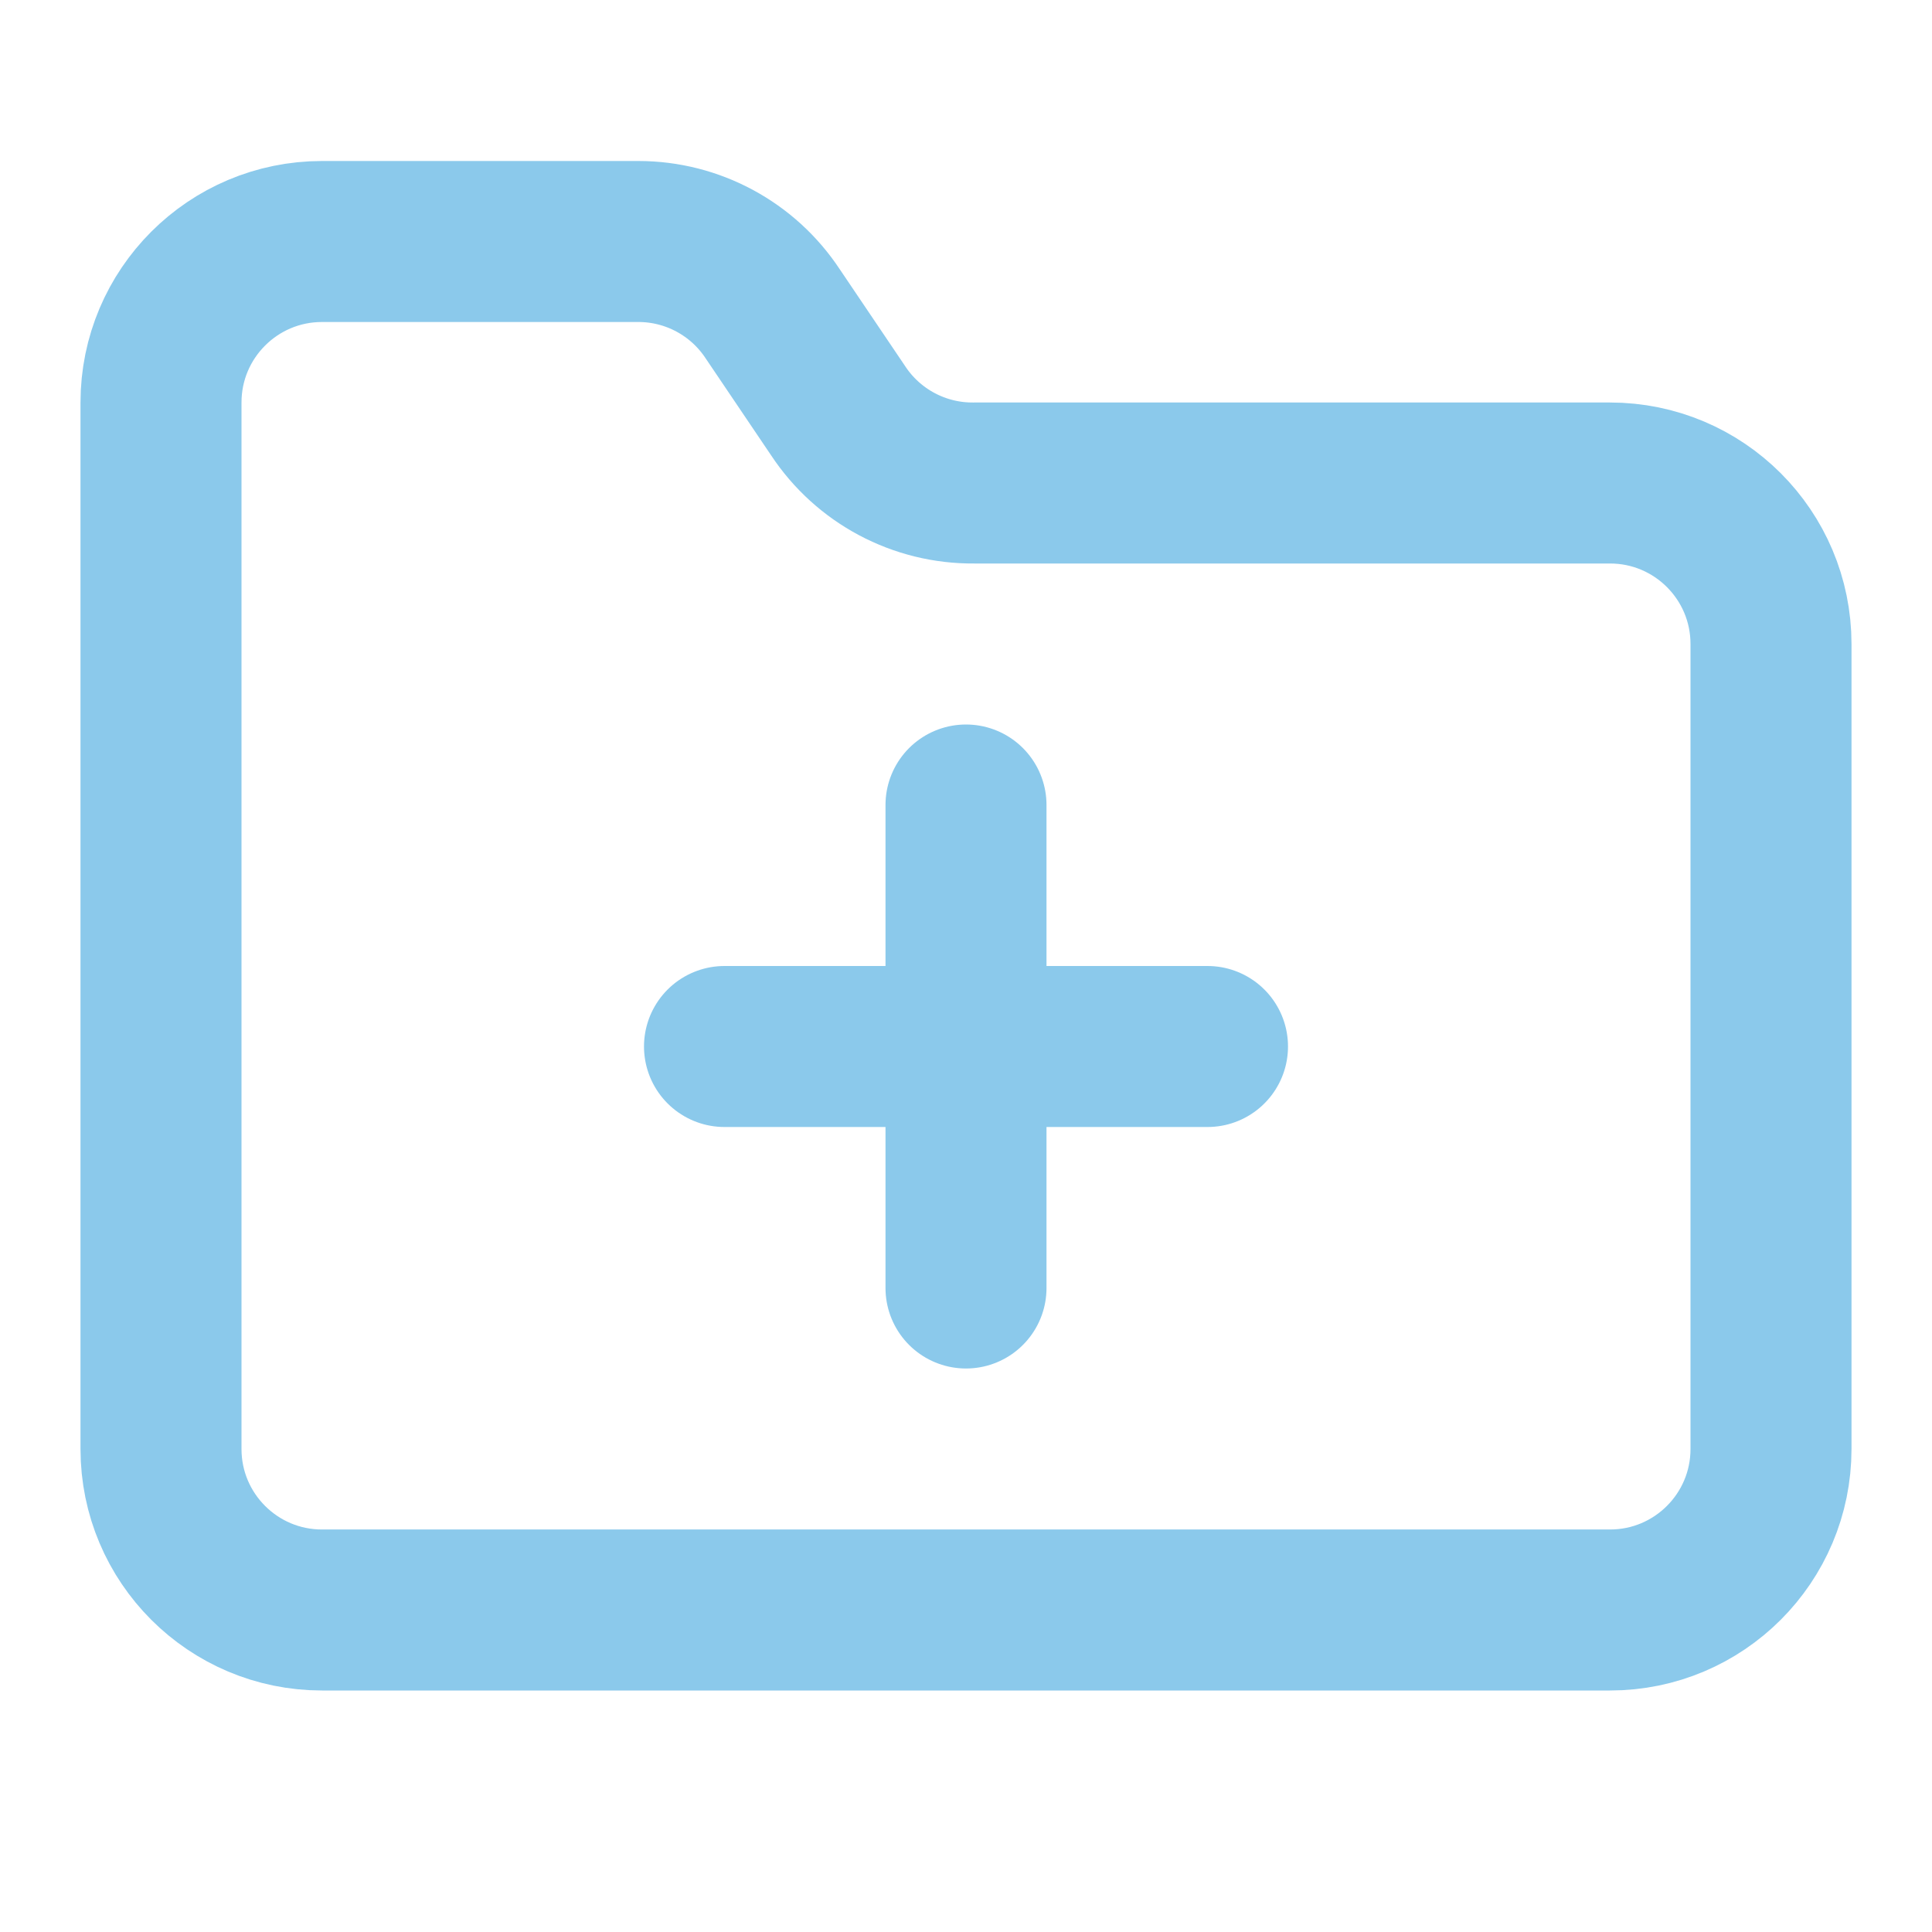
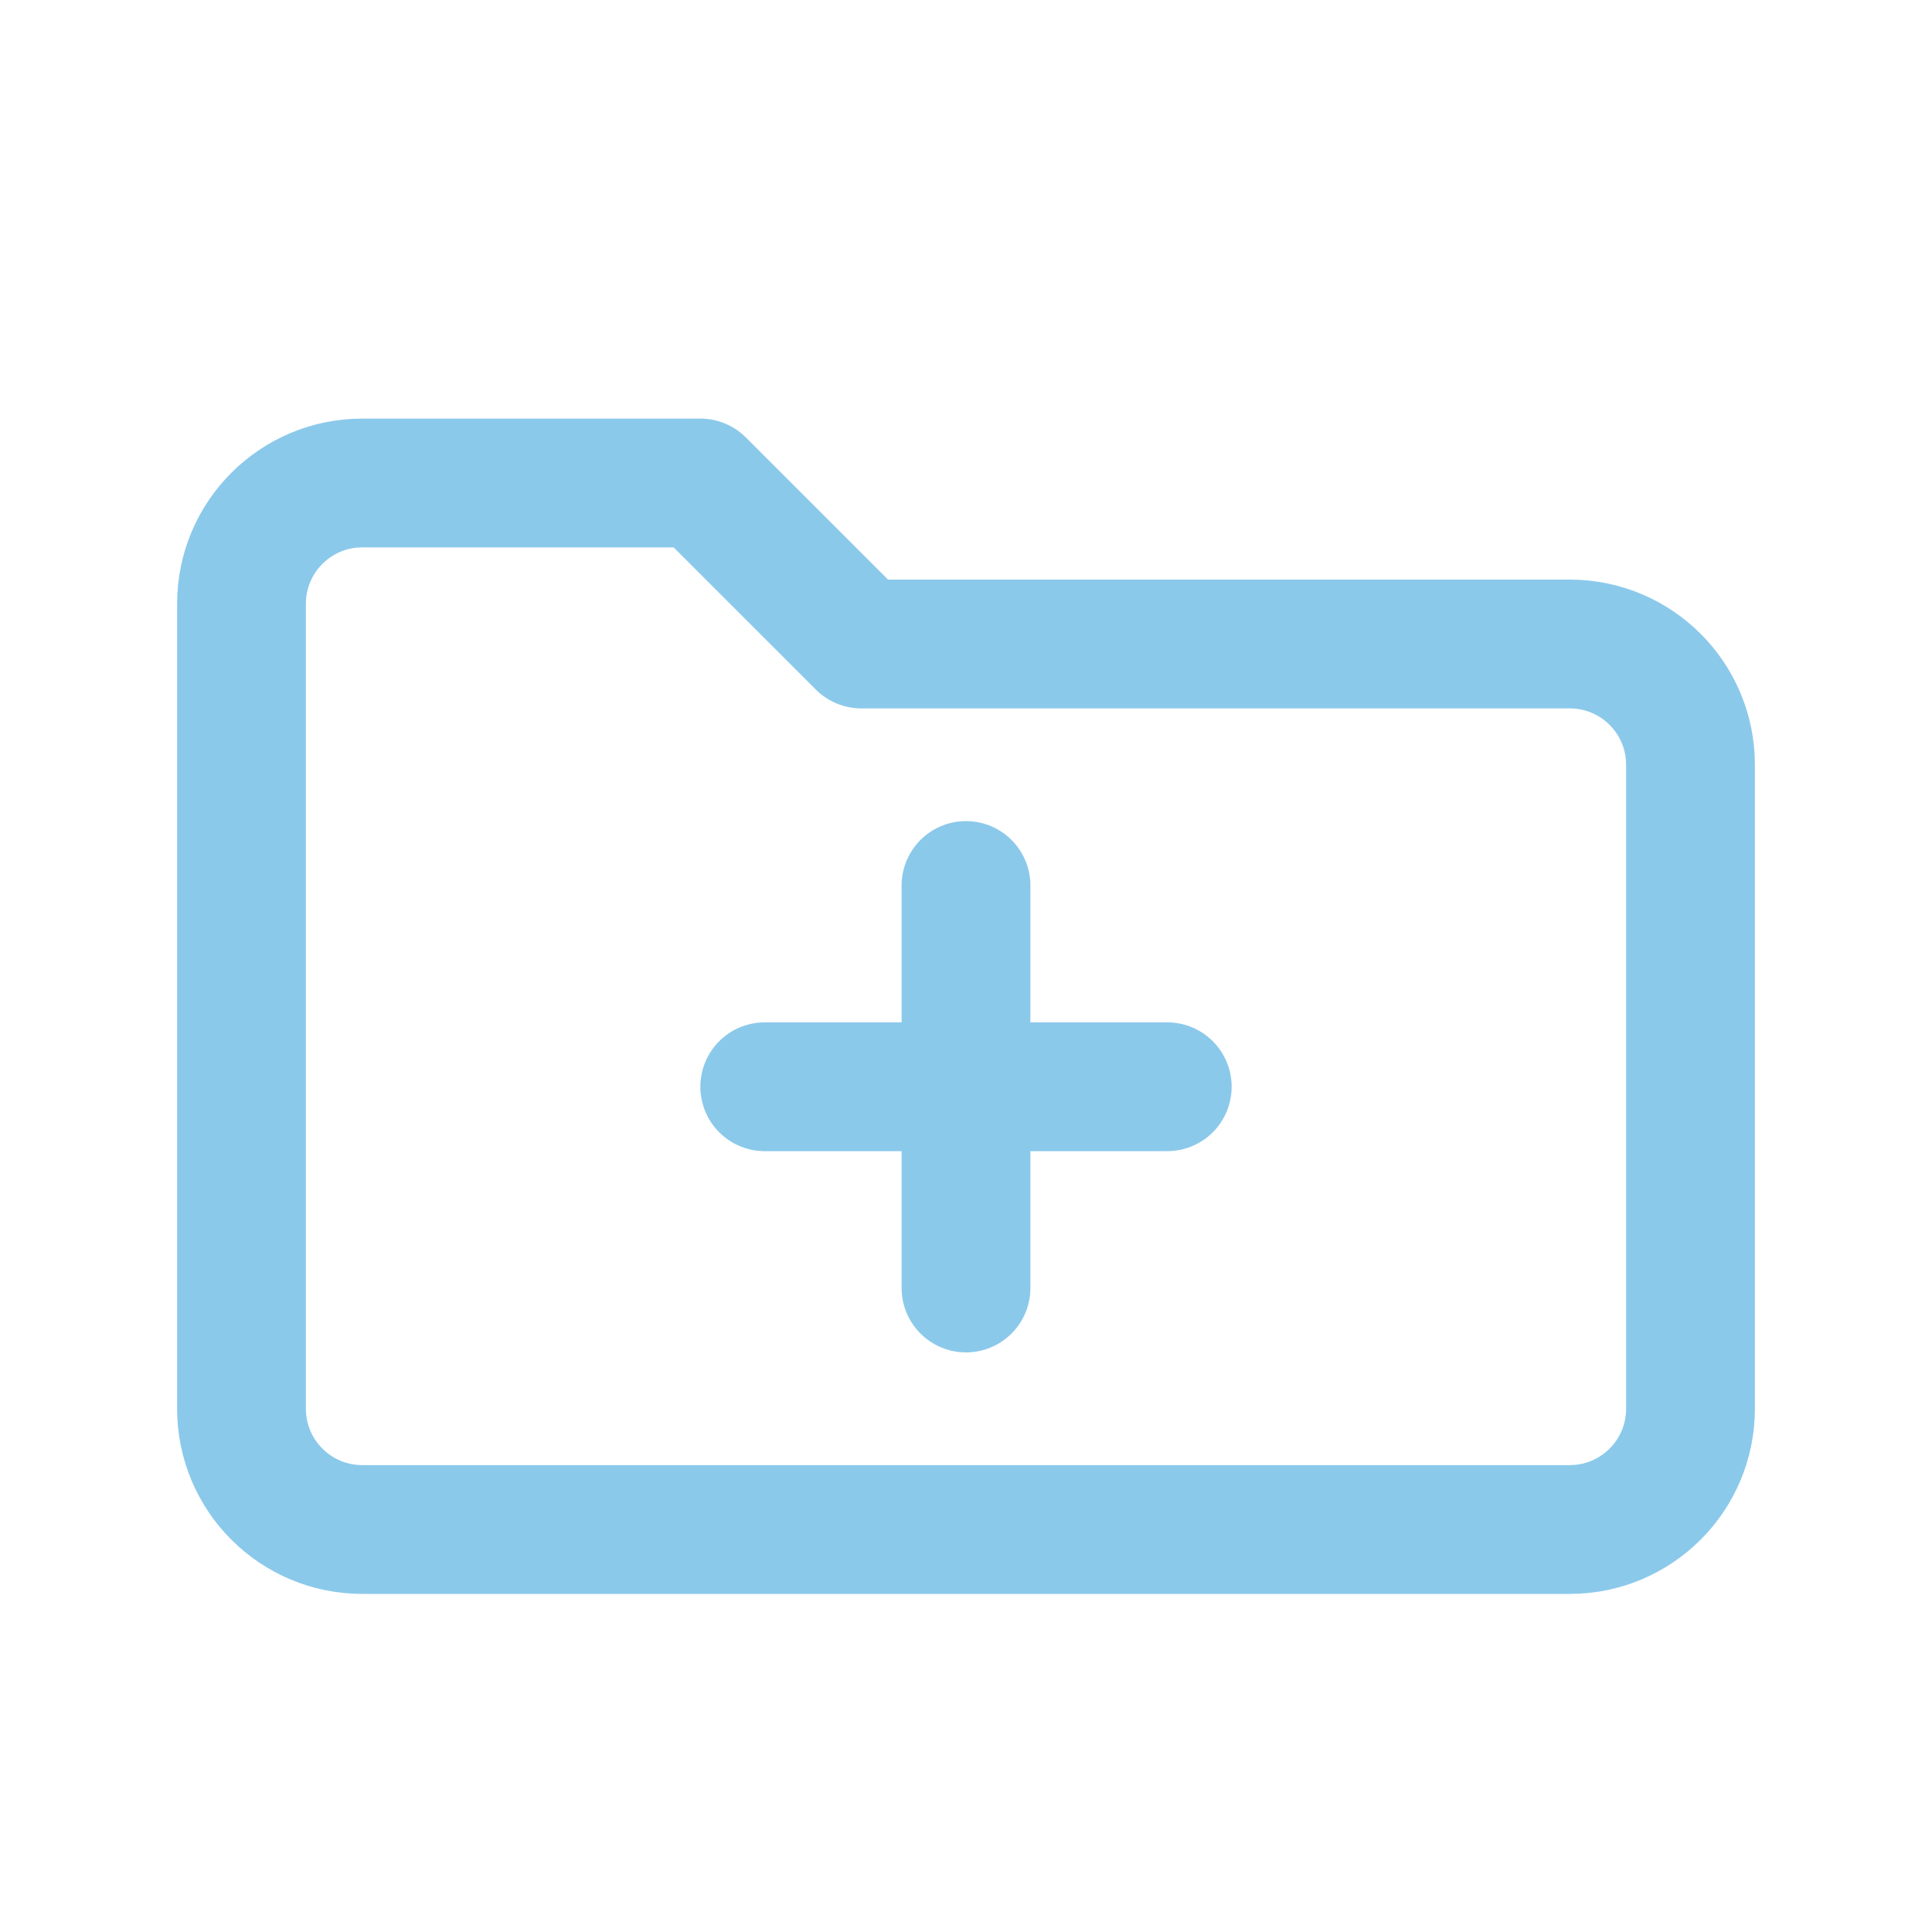
- <svg xmlns="http://www.w3.org/2000/svg" width="24" height="24" viewBox="0 0 24 24" fill="none" stroke="#8bc9eb" stroke-width="2" stroke-linecap="round" stroke-linejoin="round">
-   <path d="M12 10v6" />
-   <path d="M9 13h6" />
-   <path d="M20 20a2 2 0 0 0 2-2V8a2 2 0 0 0-2-2h-7.9a2 2 0 0 1-1.69-.9L9.6 3.9A2 2 0 0 0 7.93 3H4a2 2 0 0 0-2 2v13a2 2 0 0 0 2 2Z" />
+ <svg xmlns="http://www.w3.org/2000/svg" width="24" height="24" viewBox="0 0 24 24" fill="none" stroke="#8bc9eb" stroke-width="1.6" stroke-linecap="round" stroke-linejoin="round">
+   <path d="M3 7.5A1.5 1.5 0 0 1 4.5 6h4.2l2 2h8.8A1.5 1.5 0 0 1 21 9.5v8a1.5 1.5 0 0 1-1.5 1.5h-15A1.5 1.5 0 0 1 3 17.5z" />
+   <path d="M12 11v5" />
+   <path d="M9.5 13.5h5" />
</svg>
